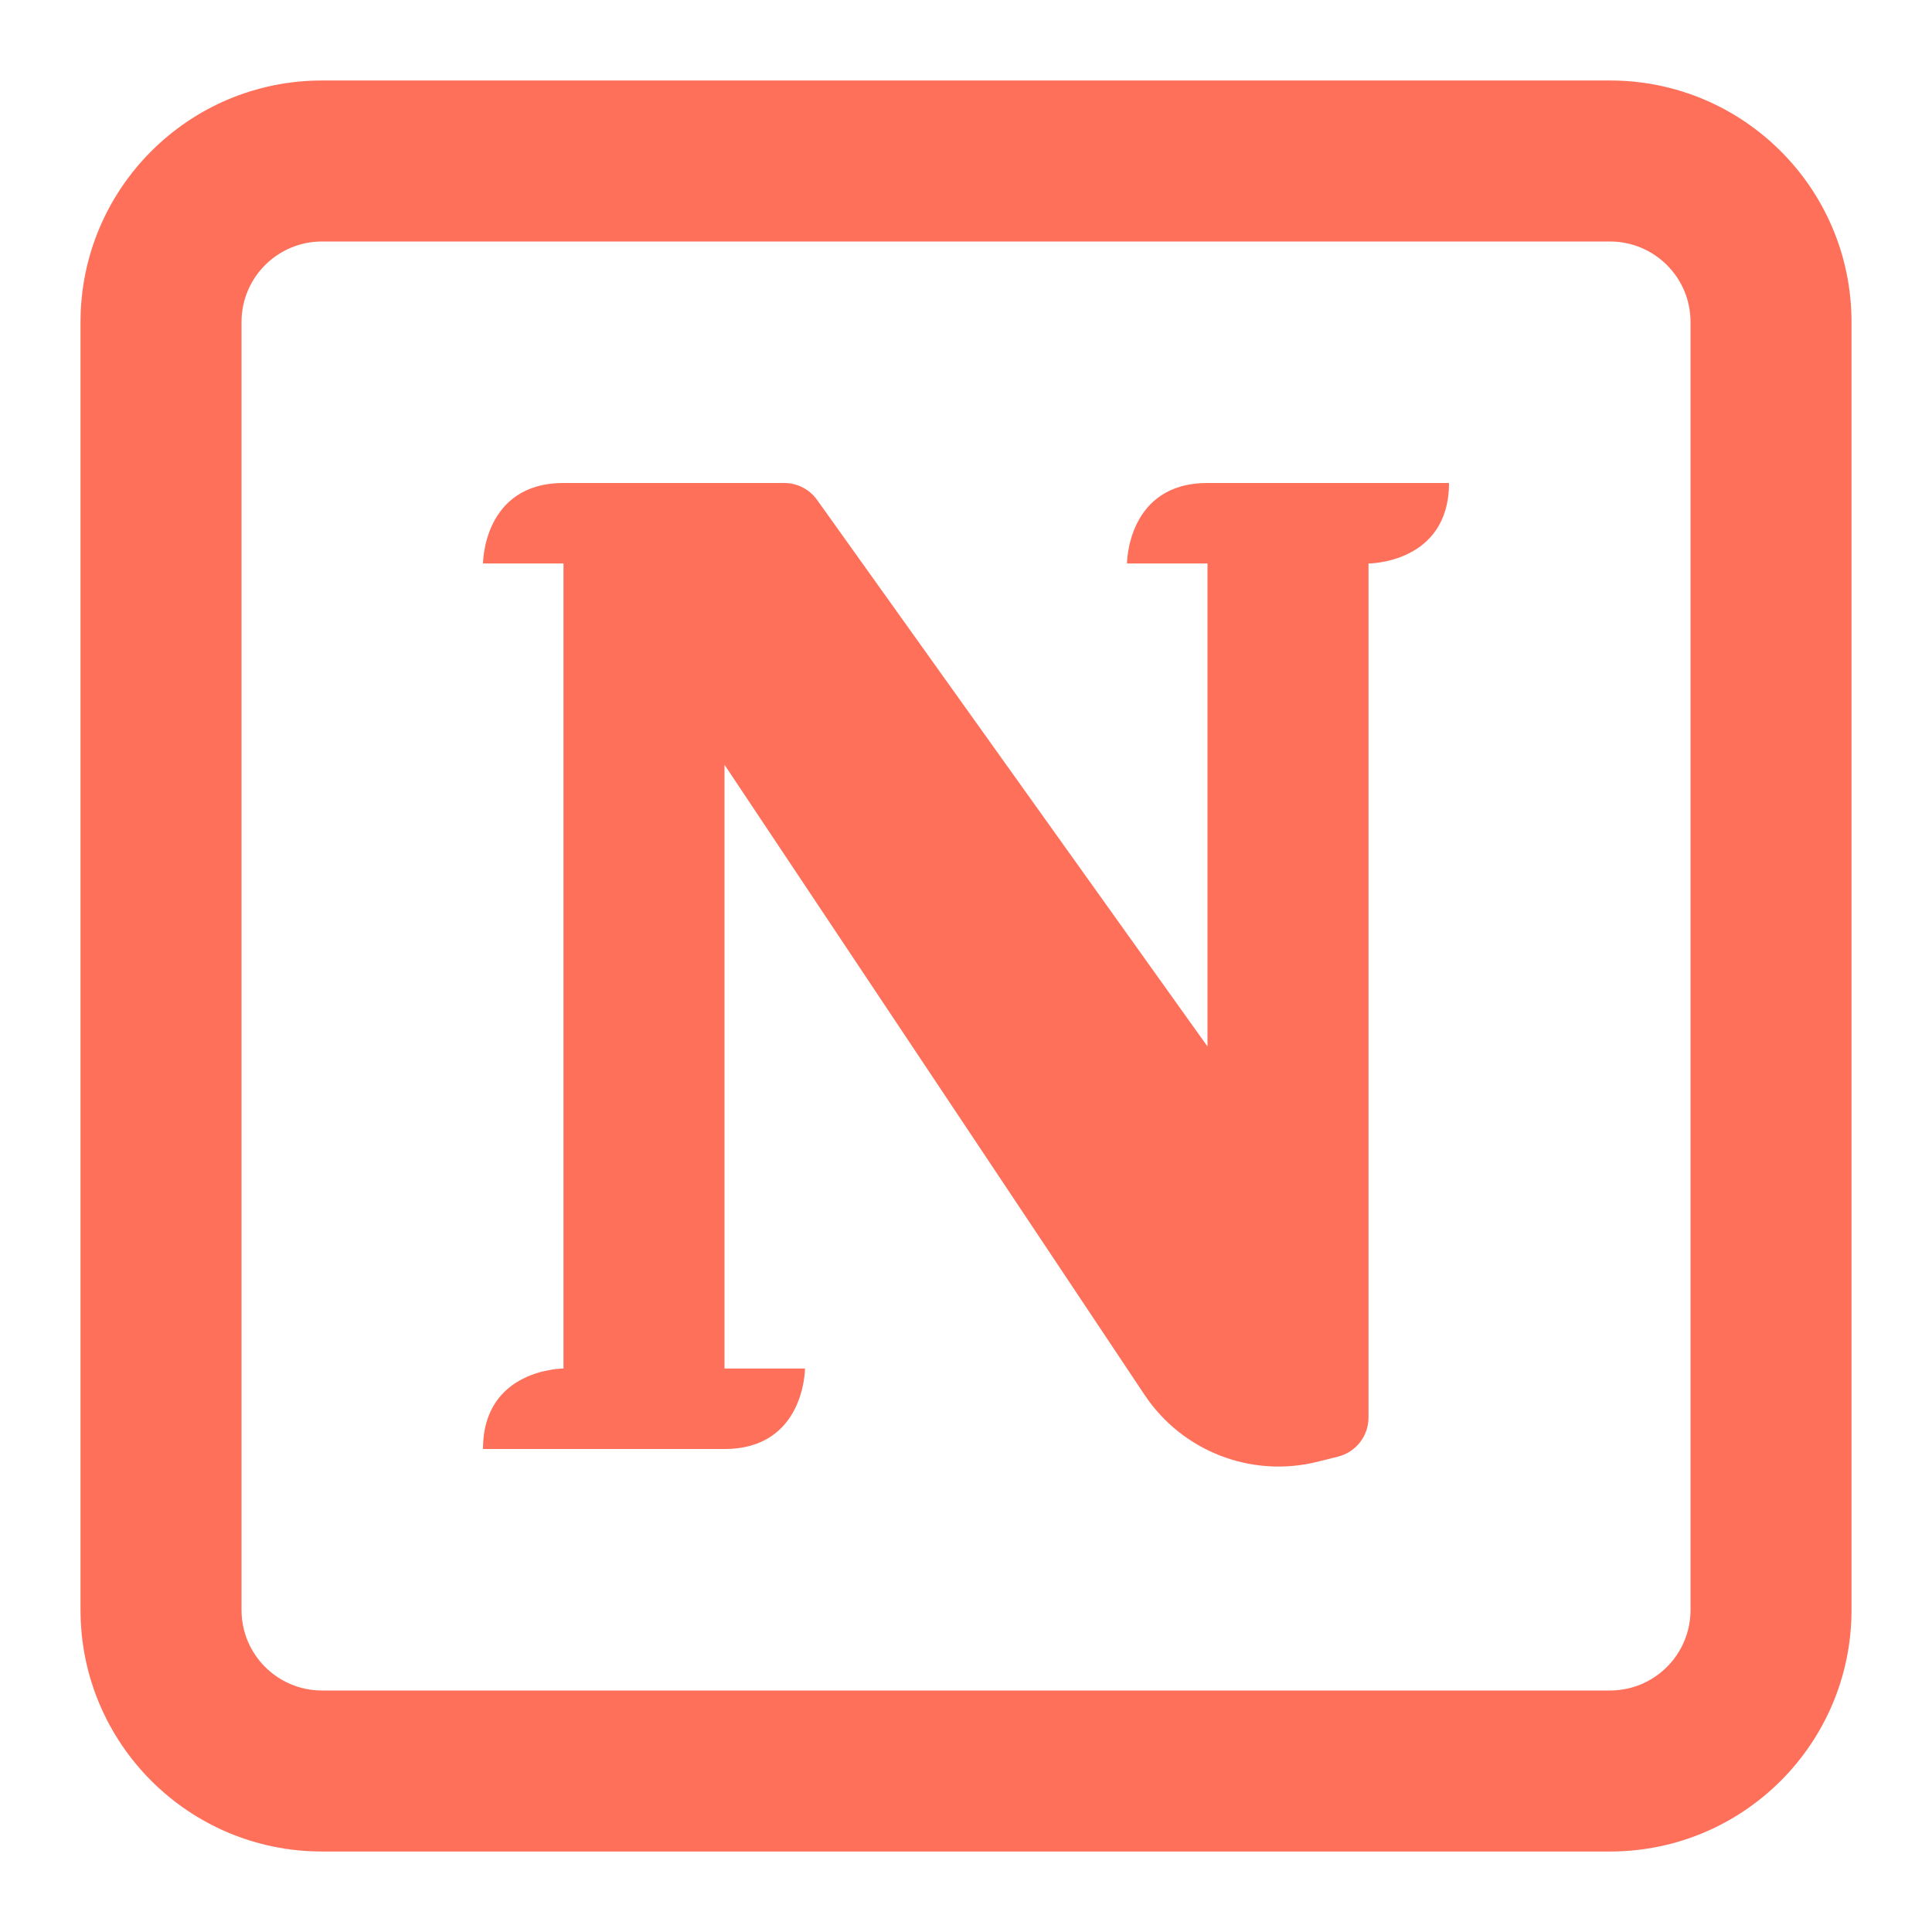
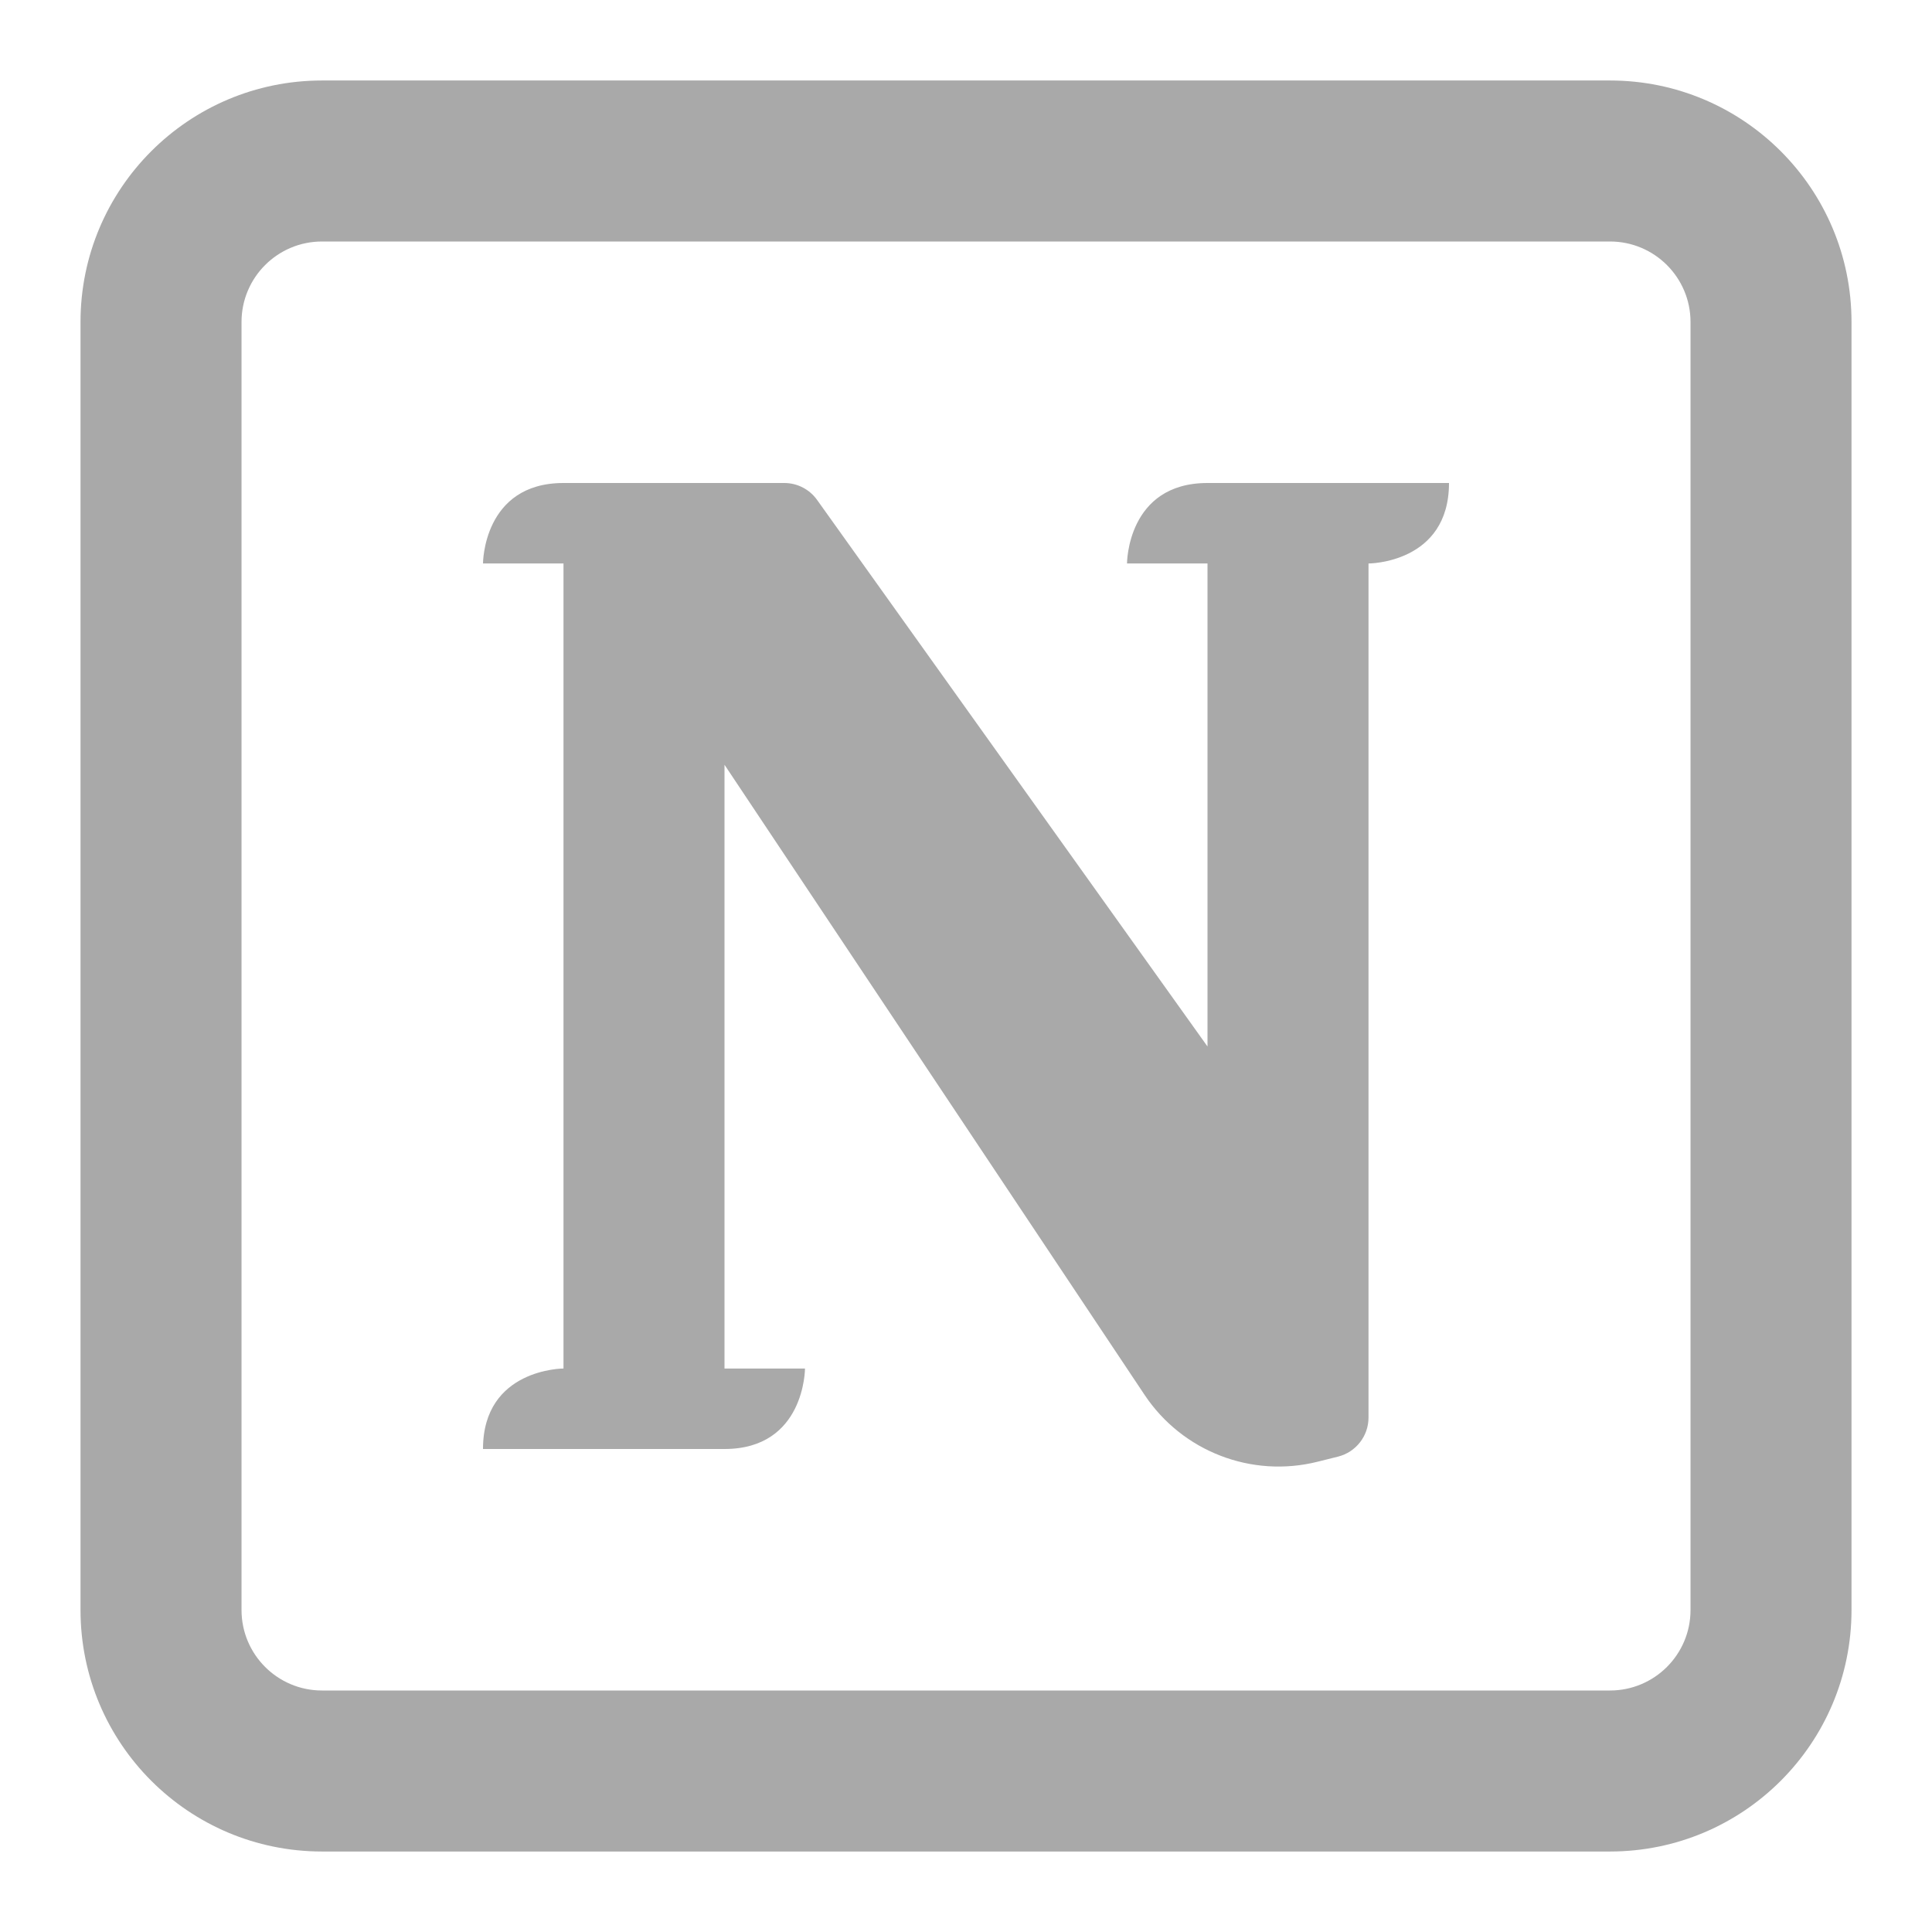
<svg xmlns="http://www.w3.org/2000/svg" width="80" height="80" viewBox="0 0 80 80" fill="none">
-   <path d="M33.333 56.667H30V31.667L47.394 57.758C48.957 60.102 51.825 61.211 54.558 60.527L55.404 60.316C56.146 60.13 56.667 59.463 56.667 58.699V23.333C56.667 23.333 60 23.333 60 20H50C46.667 20 46.667 23.333 46.667 23.333H50V43.333L33.832 20.698C33.519 20.26 33.014 20 32.476 20H23.333C20 20 20 23.333 20 23.333H23.333V56.667C23.333 56.667 20 56.667 20 60H30C33.333 60 33.333 56.667 33.333 56.667Z" fill="#FE705A" />
-   <path fill-rule="evenodd" clip-rule="evenodd" d="M3.334 13.333C3.334 7.81 7.811 3.333 13.334 3.333H66.667C72.19 3.333 76.667 7.81 76.667 13.333V66.667C76.667 72.19 72.19 76.667 66.667 76.667H13.334C7.811 76.667 3.334 72.19 3.334 66.667V13.333ZM13.334 10H66.667C68.508 10 70.001 11.492 70.001 13.333V66.667C70.001 68.508 68.508 70 66.667 70H13.334C11.493 70 10.001 68.508 10.001 66.667V13.333C10.001 11.492 11.493 10 13.334 10Z" fill="#FE705A" />
+   <path d="M33.333 56.667H30V31.667L47.394 57.758C48.957 60.102 51.825 61.211 54.558 60.527L55.404 60.316C56.146 60.13 56.667 59.463 56.667 58.699V23.333C56.667 23.333 60 23.333 60 20H50C46.667 20 46.667 23.333 46.667 23.333H50V43.333L33.832 20.698C33.519 20.26 33.014 20 32.476 20H23.333C20 20 20 23.333 20 23.333H23.333V56.667C23.333 56.667 20 56.667 20 60H30C33.333 60 33.333 56.667 33.333 56.667Z" fill="#a9a9a9" />
+   <path fill-rule="evenodd" clip-rule="evenodd" d="M3.334 13.333C3.334 7.81 7.811 3.333 13.334 3.333H66.667C72.19 3.333 76.667 7.81 76.667 13.333V66.667C76.667 72.19 72.19 76.667 66.667 76.667H13.334C7.811 76.667 3.334 72.19 3.334 66.667V13.333ZM13.334 10H66.667C68.508 10 70.001 11.492 70.001 13.333V66.667C70.001 68.508 68.508 70 66.667 70H13.334C11.493 70 10.001 68.508 10.001 66.667V13.333C10.001 11.492 11.493 10 13.334 10Z" fill="#a9a9a9" />
</svg>
